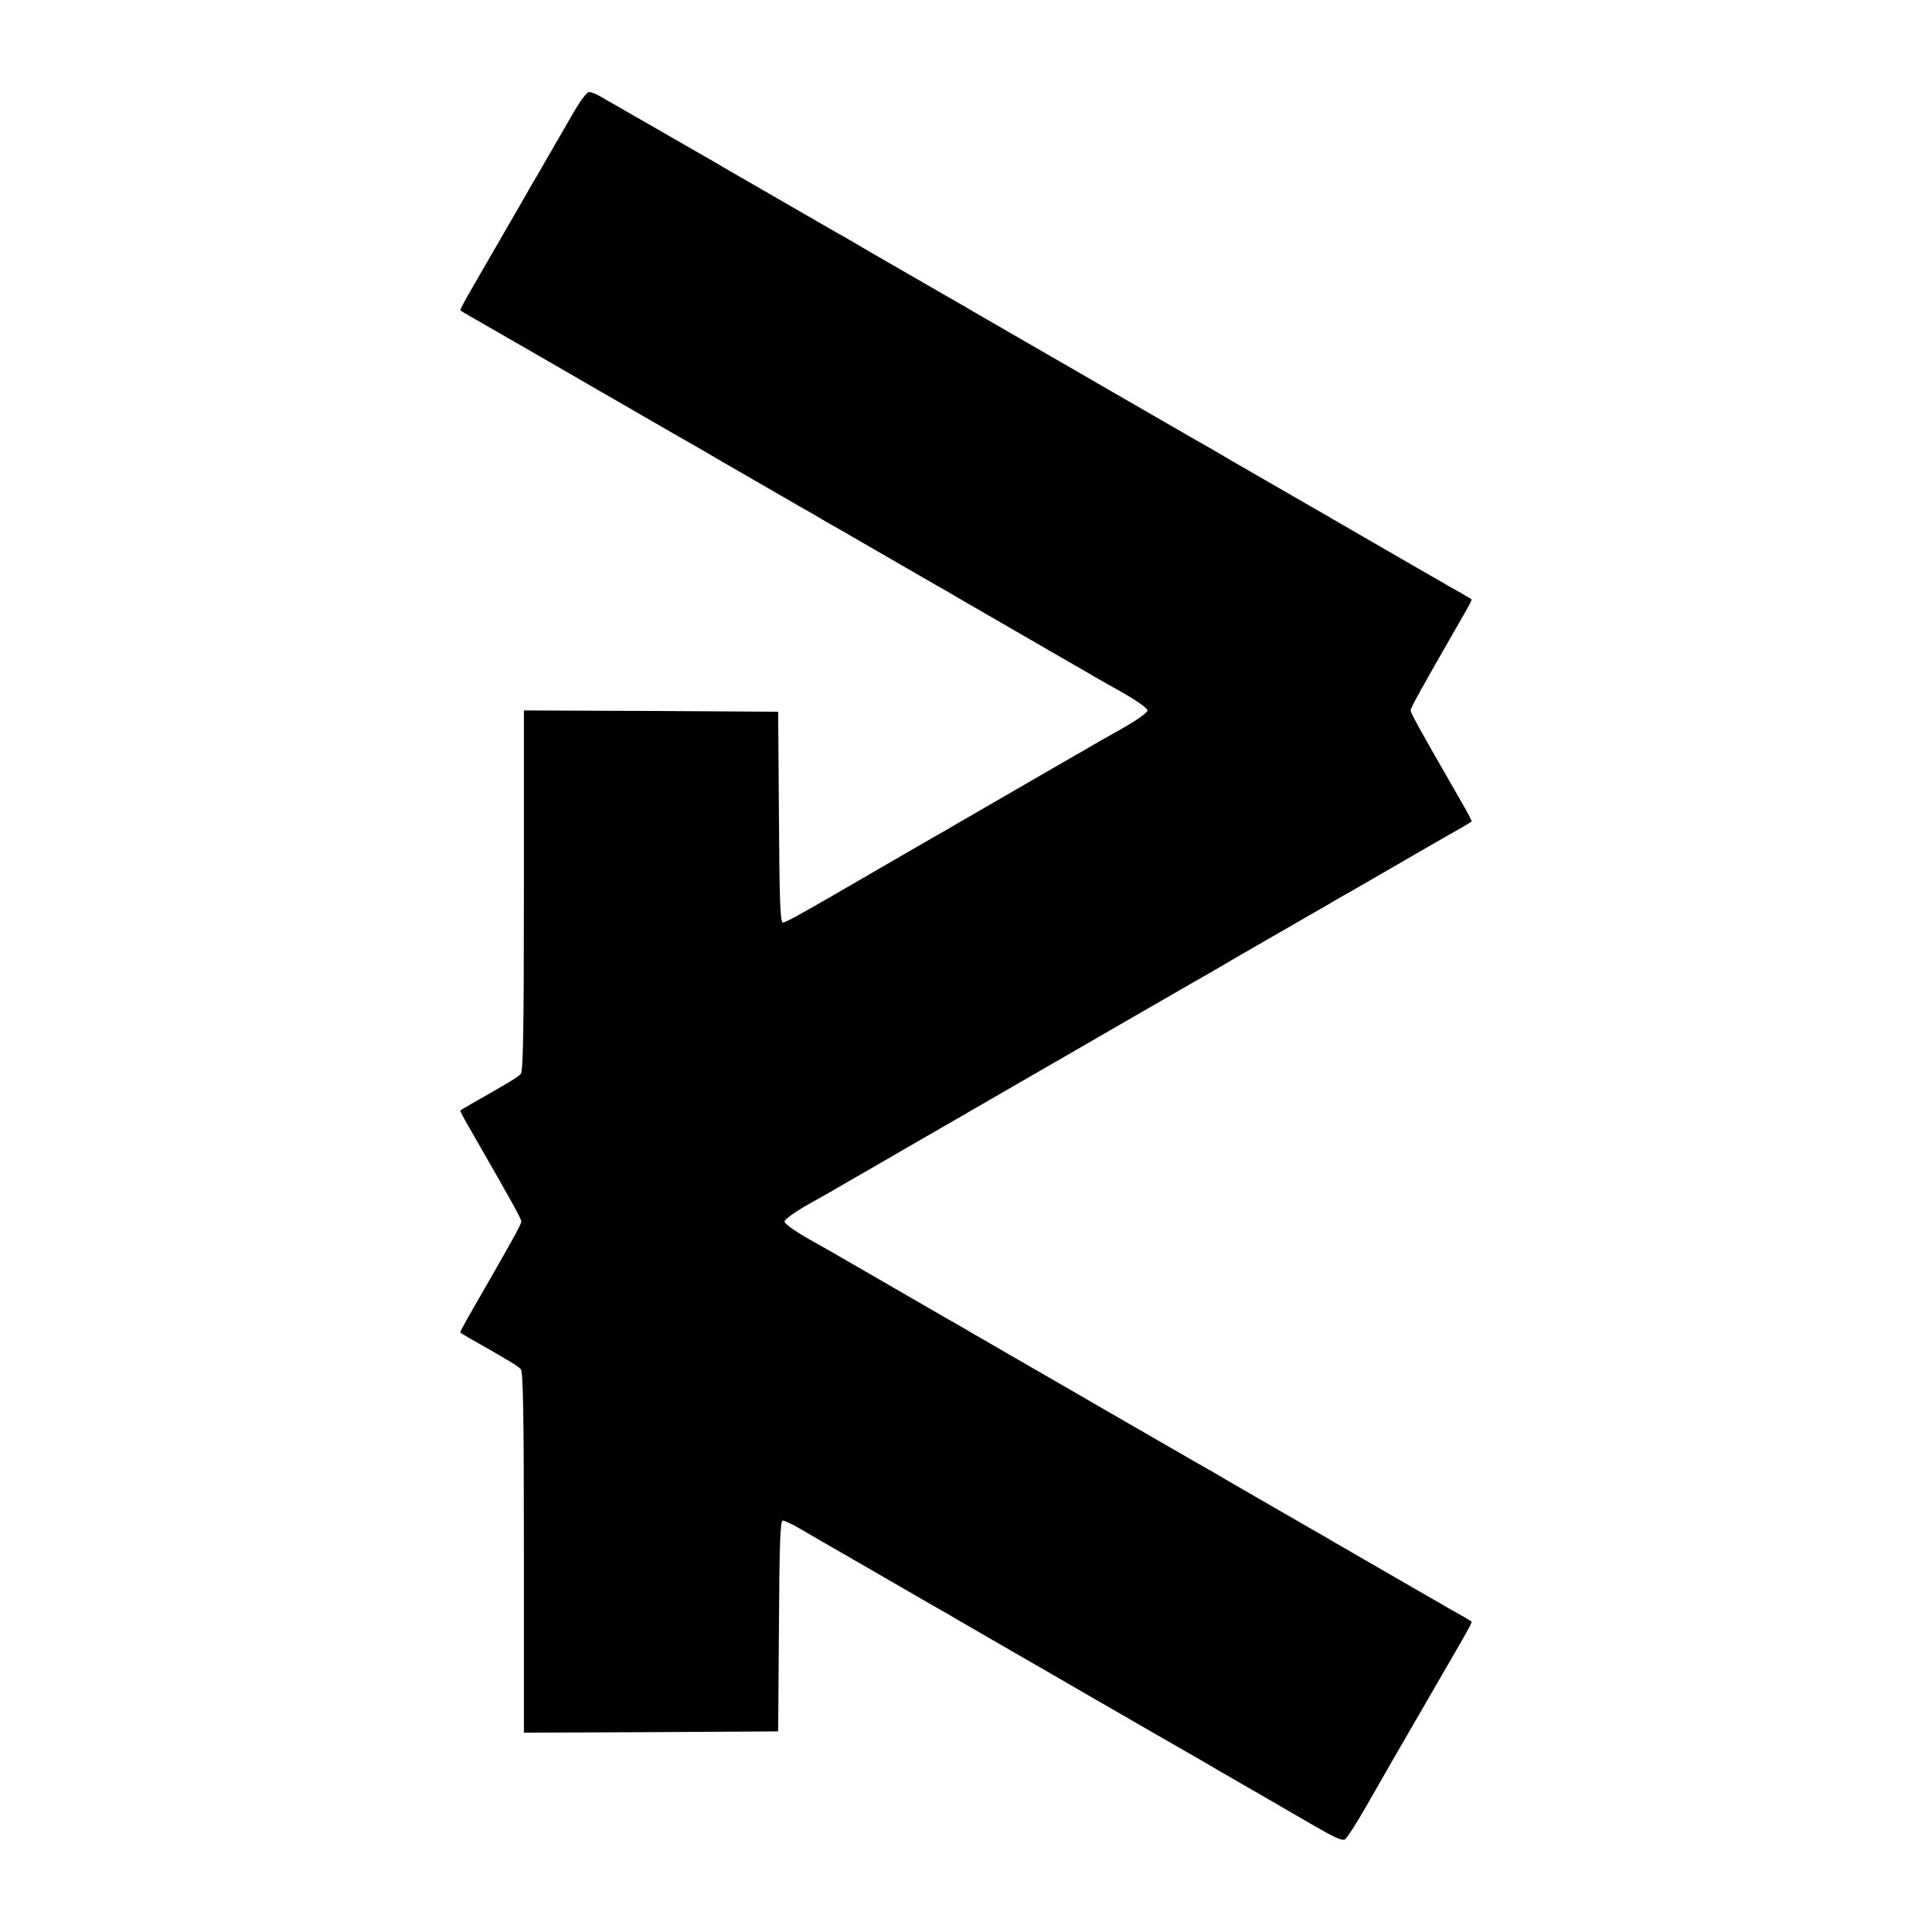
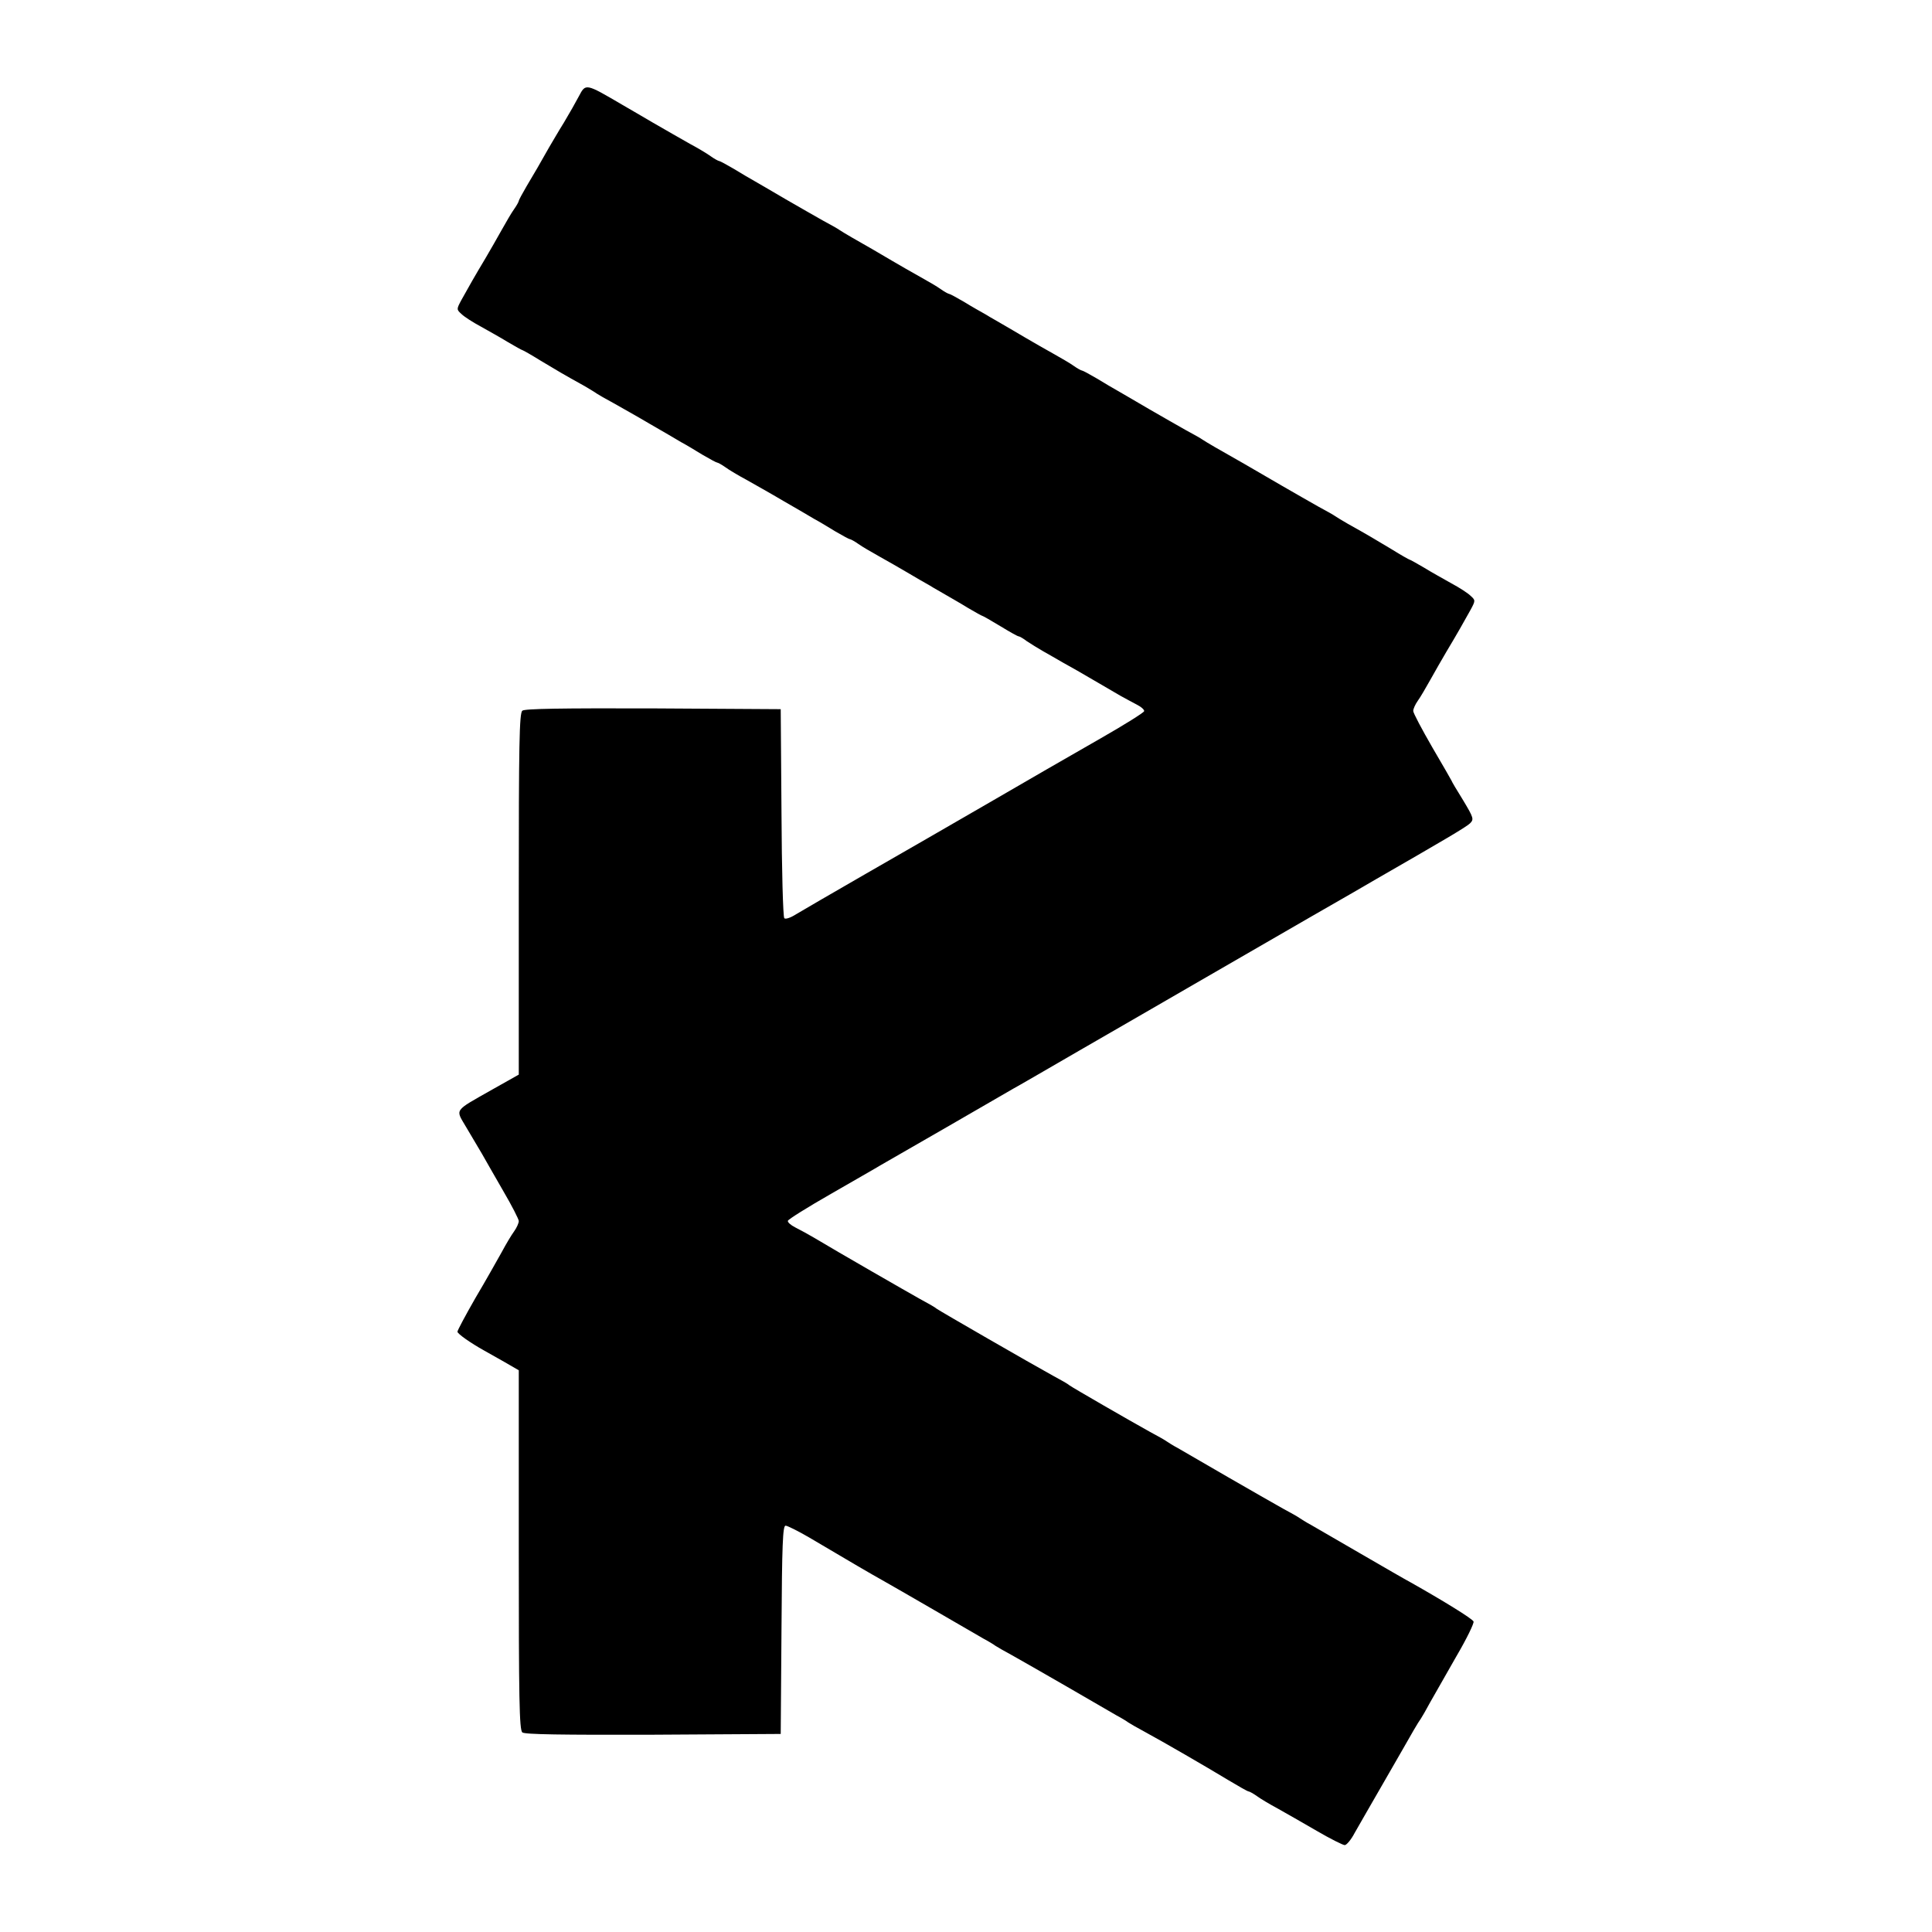
<svg xmlns="http://www.w3.org/2000/svg" version="1.0" width="756pt" height="756pt" viewBox="0 0 756 756" preserveAspectRatio="xMidYMid meet">
  <g transform="translate(0,756) scale(0.1,-0.1)" fill="#000000" stroke="none">
-     <path d="M2249 7128 c-23 -40 -58 -100 -77 -133 -19 -33 -43 -75 -53 -92 -11 -18 -27 -48 -38 -65 -10 -18 -60 -105 -111 -193 -51 -88 -101 -175 -111 -192 -48 -83 -60 -106 -57 -108 2 -2 19 -12 38 -23 19 -11 107 -61 195 -112 182 -105 212 -122 258 -149 17 -10 120 -69 227 -131 107 -62 210 -121 228 -131 45 -27 75 -44 257 -149 88 -51 175 -101 193 -111 17 -11 48 -28 67 -39 19 -11 50 -28 68 -39 17 -10 104 -60 192 -111 88 -51 175 -101 193 -111 17 -11 47 -27 65 -38 17 -10 104 -60 192 -111 192 -111 207 -120 265 -153 25 -15 91 -53 147 -84 59 -33 103 -64 103 -73 0 -9 -44 -40 -103 -73 -56 -31 -122 -69 -147 -84 -58 -33 -73 -42 -265 -153 -88 -51 -175 -101 -192 -111 -18 -11 -48 -27 -65 -38 -18 -10 -105 -60 -193 -111 -209 -121 -219 -127 -257 -149 -156 -90 -195 -111 -205 -111 -10 0 -13 92 -15 413 l-3 412 -497 3 -498 2 0 -703 c0 -548 -3 -707 -12 -719 -11 -13 -48 -35 -198 -120 -19 -11 -36 -21 -38 -23 -3 -2 10 -26 57 -107 136 -237 181 -317 181 -328 0 -11 -45 -91 -181 -327 -47 -82 -60 -106 -57 -108 2 -2 19 -12 38 -23 150 -85 187 -107 198 -120 9 -12 12 -171 12 -719 l0 -703 498 2 497 3 3 413 c2 320 5 412 15 412 6 0 32 -12 57 -26 76 -44 109 -63 145 -84 19 -11 50 -28 68 -39 17 -10 104 -60 192 -111 88 -51 175 -101 193 -111 17 -11 47 -27 65 -38 17 -10 104 -60 192 -111 182 -105 212 -122 258 -149 17 -10 120 -69 227 -131 107 -62 210 -121 228 -131 45 -27 75 -44 257 -149 88 -51 176 -102 195 -113 82 -47 109 -60 122 -55 7 3 45 61 83 128 39 68 81 141 94 164 32 55 43 75 151 261 51 88 101 175 111 192 48 83 60 106 57 108 -2 2 -20 12 -40 24 -21 12 -53 29 -70 40 -18 10 -105 60 -193 111 -88 51 -175 101 -192 111 -18 11 -48 27 -65 38 -18 10 -105 60 -193 111 -182 105 -212 122 -257 149 -18 10 -121 69 -228 131 -107 62 -210 121 -227 131 -46 27 -76 44 -258 149 -88 51 -175 101 -192 111 -18 11 -48 27 -65 38 -18 10 -105 60 -193 111 -192 111 -207 120 -265 153 -25 15 -91 53 -147 84 -59 33 -103 64 -103 73 0 9 44 40 103 73 56 31 122 69 147 84 58 33 73 42 265 153 88 51 175 101 193 111 17 11 47 27 65 38 17 10 104 60 192 111 182 105 212 122 258 149 17 10 120 69 227 131 107 62 210 121 228 131 45 27 75 44 257 149 88 51 175 101 193 111 17 11 48 28 67 39 19 11 50 28 68 39 249 144 358 207 387 223 19 11 36 21 38 23 3 2 -10 26 -57 108 -136 236 -181 316 -181 327 0 11 45 91 181 328 47 81 60 105 57 107 -2 2 -20 12 -40 24 -21 12 -53 29 -70 40 -18 10 -105 60 -193 111 -88 51 -175 101 -192 111 -18 11 -48 27 -65 38 -18 10 -105 60 -193 111 -182 105 -212 122 -257 149 -18 10 -121 69 -228 131 -107 62 -210 121 -227 131 -46 27 -76 44 -258 149 -88 51 -175 101 -192 111 -18 11 -48 27 -65 38 -18 10 -105 60 -193 111 -182 105 -212 122 -257 149 -18 10 -121 69 -228 131 -107 62 -210 121 -227 131 -18 11 -48 27 -65 38 -58 33 -422 243 -456 262 -18 11 -39 19 -47 19 -8 0 -33 -33 -56 -72z" />
+     <path d="M2265 7183 c-11 -21 -37 -67 -58 -102 -22 -35 -47 -79 -58 -97 -37 -66 -57 -100 -88 -152 -17 -29 -31 -55 -31 -58 0 -3 -8 -18 -18 -32 -11 -15 -32 -52 -49 -82 -17 -30 -45 -80 -63 -110 -42 -70 -68 -116 -94 -163 -20 -37 -20 -38 0 -56 10 -10 44 -32 74 -48 30 -17 79 -44 108 -62 29 -17 54 -31 56 -31 2 0 34 -18 71 -41 65 -39 88 -53 173 -100 20 -12 42 -25 47 -29 6 -4 35 -21 65 -37 30 -17 96 -54 145 -83 50 -29 104 -60 120 -70 17 -9 54 -31 83 -49 29 -17 55 -31 58 -31 3 0 18 -8 32 -18 15 -11 52 -33 82 -49 30 -17 96 -54 145 -83 50 -29 104 -60 120 -70 17 -9 54 -31 83 -49 29 -17 55 -31 58 -31 3 0 18 -8 32 -18 15 -11 52 -32 82 -49 30 -17 80 -45 110 -63 30 -18 70 -41 88 -51 17 -11 47 -27 65 -38 17 -10 56 -32 85 -50 29 -17 54 -31 56 -31 2 0 34 -18 70 -40 36 -22 68 -40 72 -40 3 0 18 -8 32 -19 15 -10 44 -28 65 -40 20 -11 54 -31 75 -43 20 -11 46 -26 57 -32 27 -16 133 -77 170 -99 17 -9 45 -25 63 -34 18 -9 31 -21 29 -26 -2 -6 -77 -53 -168 -105 -223 -128 -197 -113 -454 -262 -126 -73 -336 -194 -465 -268 -129 -74 -252 -146 -274 -159 -22 -14 -42 -21 -47 -16 -5 5 -10 191 -11 413 l-3 405 -499 3 c-360 1 -503 -1 -512 -9 -12 -9 -14 -134 -14 -718 l0 -706 -103 -58 c-155 -88 -145 -75 -102 -149 21 -35 48 -81 61 -103 12 -22 50 -87 83 -145 34 -58 61 -111 61 -118 0 -8 -8 -26 -18 -40 -11 -15 -33 -52 -49 -82 -17 -30 -62 -111 -102 -178 -39 -68 -71 -128 -71 -133 0 -8 51 -44 105 -74 11 -6 46 -26 78 -44 l57 -33 0 -703 c0 -581 2 -705 14 -714 9 -8 152 -10 512 -9 l499 3 3 408 c2 335 5 407 16 407 7 0 49 -21 92 -46 174 -103 241 -142 284 -166 25 -14 117 -67 205 -118 88 -51 176 -102 195 -113 19 -10 40 -23 45 -27 6 -4 35 -21 65 -37 30 -17 127 -72 215 -123 88 -51 176 -102 195 -113 19 -10 40 -23 45 -27 6 -4 35 -21 65 -37 72 -39 236 -134 327 -189 40 -24 75 -44 79 -44 3 0 18 -8 32 -18 15 -11 52 -33 82 -49 30 -17 99 -56 152 -87 53 -31 103 -56 110 -56 7 0 25 21 39 48 15 26 68 119 119 207 51 88 101 176 112 195 11 19 24 40 28 45 4 6 21 35 37 65 17 30 63 111 102 179 40 68 70 130 67 136 -3 10 -120 82 -246 153 -19 10 -107 61 -195 112 -88 51 -176 102 -195 113 -19 10 -39 23 -45 27 -5 4 -35 21 -65 37 -30 17 -127 72 -215 123 -88 51 -176 102 -195 113 -19 10 -39 23 -45 27 -5 4 -35 21 -65 37 -76 42 -303 173 -315 182 -5 5 -35 22 -65 38 -82 45 -443 253 -455 262 -5 5 -35 22 -65 38 -50 28 -320 183 -415 240 -22 13 -55 31 -73 40 -18 9 -31 21 -29 26 2 6 77 53 168 105 90 52 178 102 194 112 39 22 481 277 520 300 17 9 134 77 260 150 127 73 329 190 450 260 121 70 324 187 450 260 127 73 244 140 260 150 259 149 353 204 367 218 16 16 15 21 -27 91 -25 40 -45 74 -45 76 0 1 -34 60 -75 130 -41 71 -75 135 -75 143 0 8 8 26 18 40 11 15 32 52 49 82 17 30 45 80 63 110 42 70 68 116 94 163 20 37 20 38 0 56 -10 10 -44 32 -74 48 -30 17 -79 44 -108 62 -29 17 -54 31 -56 31 -2 0 -34 18 -71 41 -65 39 -88 53 -172 100 -21 12 -42 25 -48 29 -5 4 -35 21 -65 37 -30 17 -95 54 -145 83 -118 69 -186 108 -262 151 -21 12 -42 25 -48 29 -5 4 -35 21 -65 37 -30 17 -95 54 -145 83 -49 29 -103 60 -120 70 -16 9 -54 31 -83 49 -29 17 -55 31 -58 31 -3 0 -18 8 -32 18 -15 11 -52 32 -82 49 -30 17 -80 45 -110 63 -30 18 -70 41 -87 51 -18 11 -48 27 -65 38 -18 10 -57 32 -86 50 -29 17 -55 31 -58 31 -3 0 -18 8 -32 18 -15 11 -52 32 -82 49 -30 17 -80 45 -110 63 -57 34 -94 55 -157 91 -21 12 -42 25 -48 29 -5 4 -35 21 -65 37 -30 17 -95 54 -145 83 -49 29 -103 60 -120 70 -16 9 -54 31 -83 49 -29 17 -55 31 -58 31 -3 0 -18 8 -32 18 -15 11 -52 33 -82 49 -30 17 -95 54 -145 83 -49 29 -103 60 -120 70 -145 85 -143 84 -170 33z" />
  </g>
</svg>
